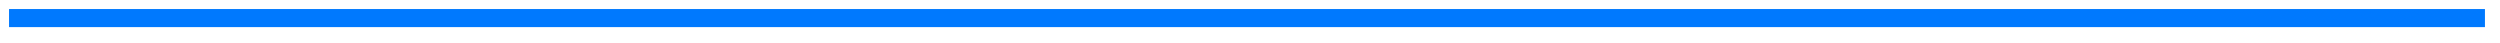
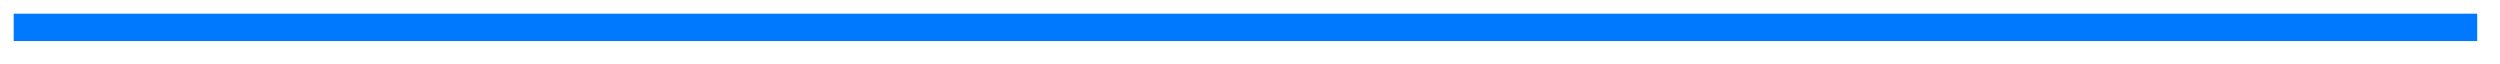
- <svg xmlns="http://www.w3.org/2000/svg" version="1.1" width="415px" height="7px">
-   <g transform="matrix(1 0 0 1 -351.5 -321.5 )">
-     <path d="M 353 324.5  L 764 324.5  " stroke-width="3" stroke="#0079fe" fill="none" />
+ <svg xmlns="http://www.w3.org/2000/svg" version="1.1" width="274px" height="7px">
+   <g transform="matrix(1 0 0 1 -349.5 -922.5 )">
+     <path d="M 351 925.5  L 621 925.5  " stroke-width="3" stroke="#0079fe" fill="none" />
  </g>
</svg>
